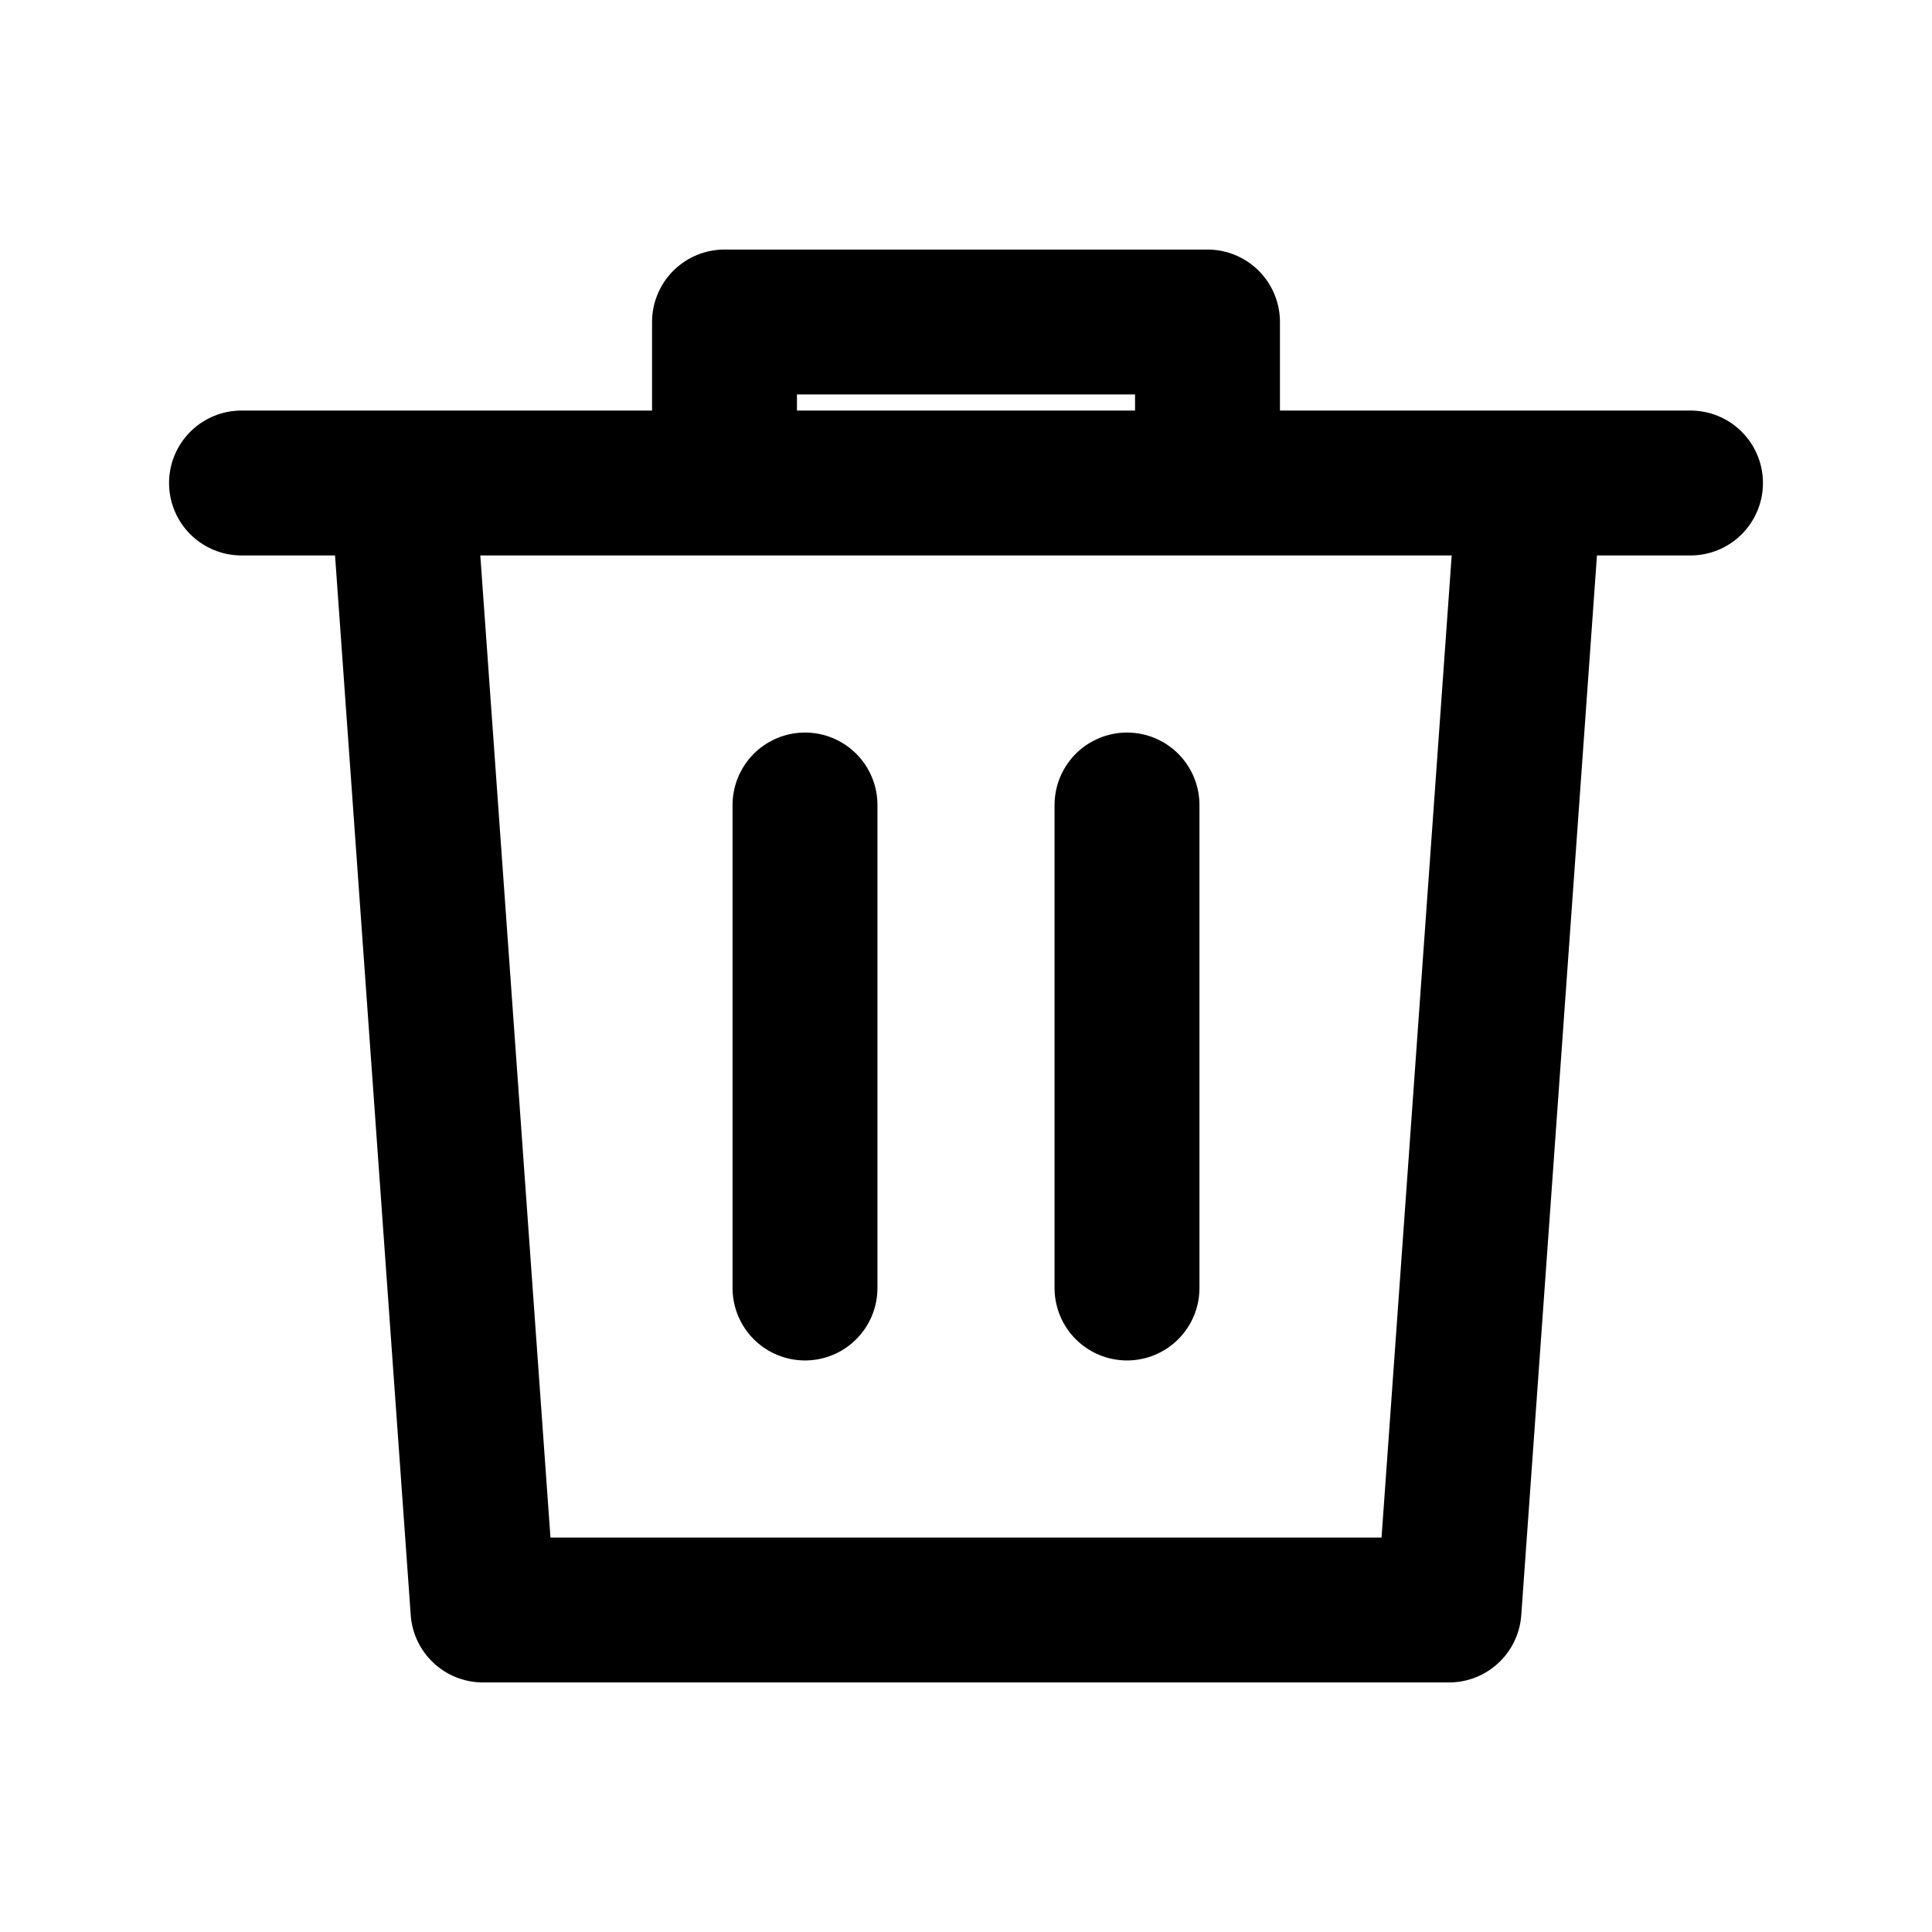
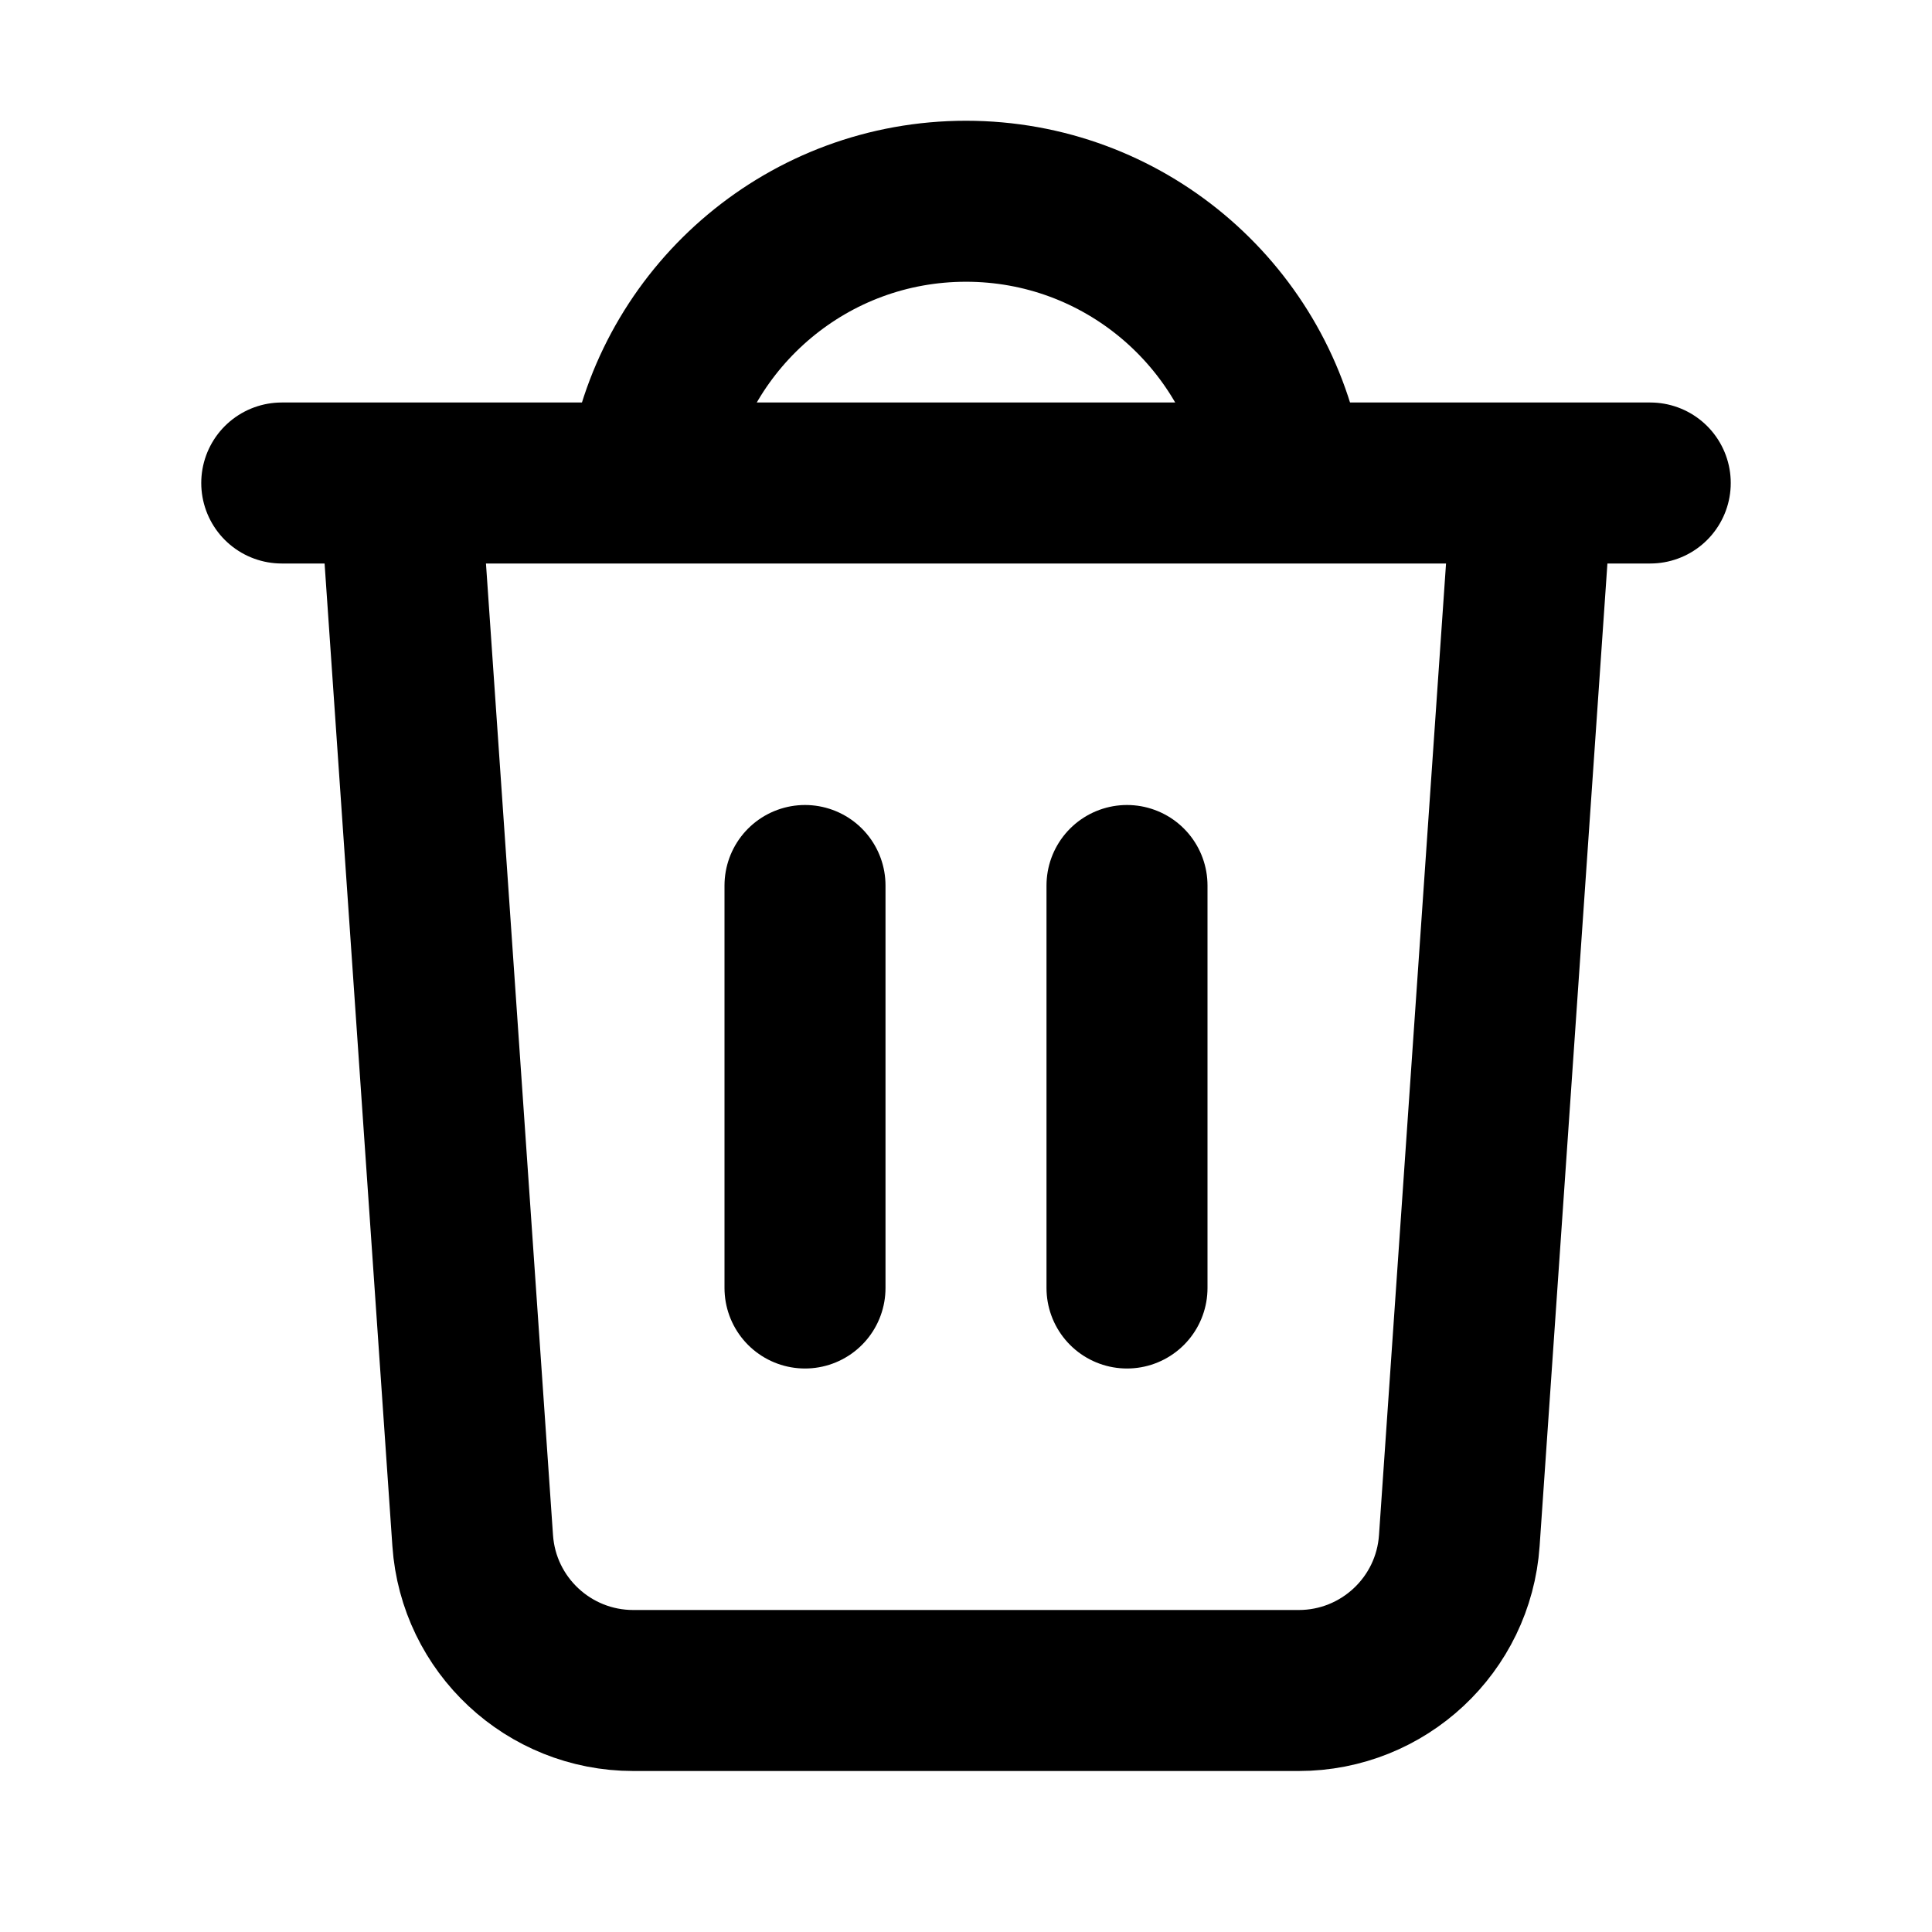
- <svg xmlns="http://www.w3.org/2000/svg" viewBox="0 0 24 24" fill="none" stroke="currentColor" stroke-width="1.8" stroke-linecap="round" stroke-linejoin="round">
-   <path d="M3 6h18M9 6V4h6v2M5 6l1 14h12l1-14M10 10v6M14 10v6" />
+ <svg xmlns="http://www.w3.org/2000/svg" viewBox="0 0 24 24" fill="none">
+   <path d="M5 6.5L5.872 19.138C5.944 20.186 6.816 21 7.867 21H16.133C17.184 21 18.056 20.186 18.128 19.138L19 6.5" stroke="currentColor" stroke-width="2" stroke-linecap="round" stroke-linejoin="round" />
+   <path d="M10 11V16" stroke="currentColor" stroke-width="2" stroke-linecap="round" stroke-linejoin="round" />
+   <path d="M14 11V16" stroke="currentColor" stroke-width="2" stroke-linecap="round" stroke-linejoin="round" />
+   <path d="M3.5 6H20.5" stroke="currentColor" stroke-width="2" stroke-linecap="round" stroke-linejoin="round" />
+   <path d="M8.071 5.746C8.423 3.897 10.049 2.5 12 2.5C13.951 2.5 15.576 3.897 15.929 5.746" stroke="currentColor" stroke-width="2" stroke-linecap="round" stroke-linejoin="round" />
</svg>
